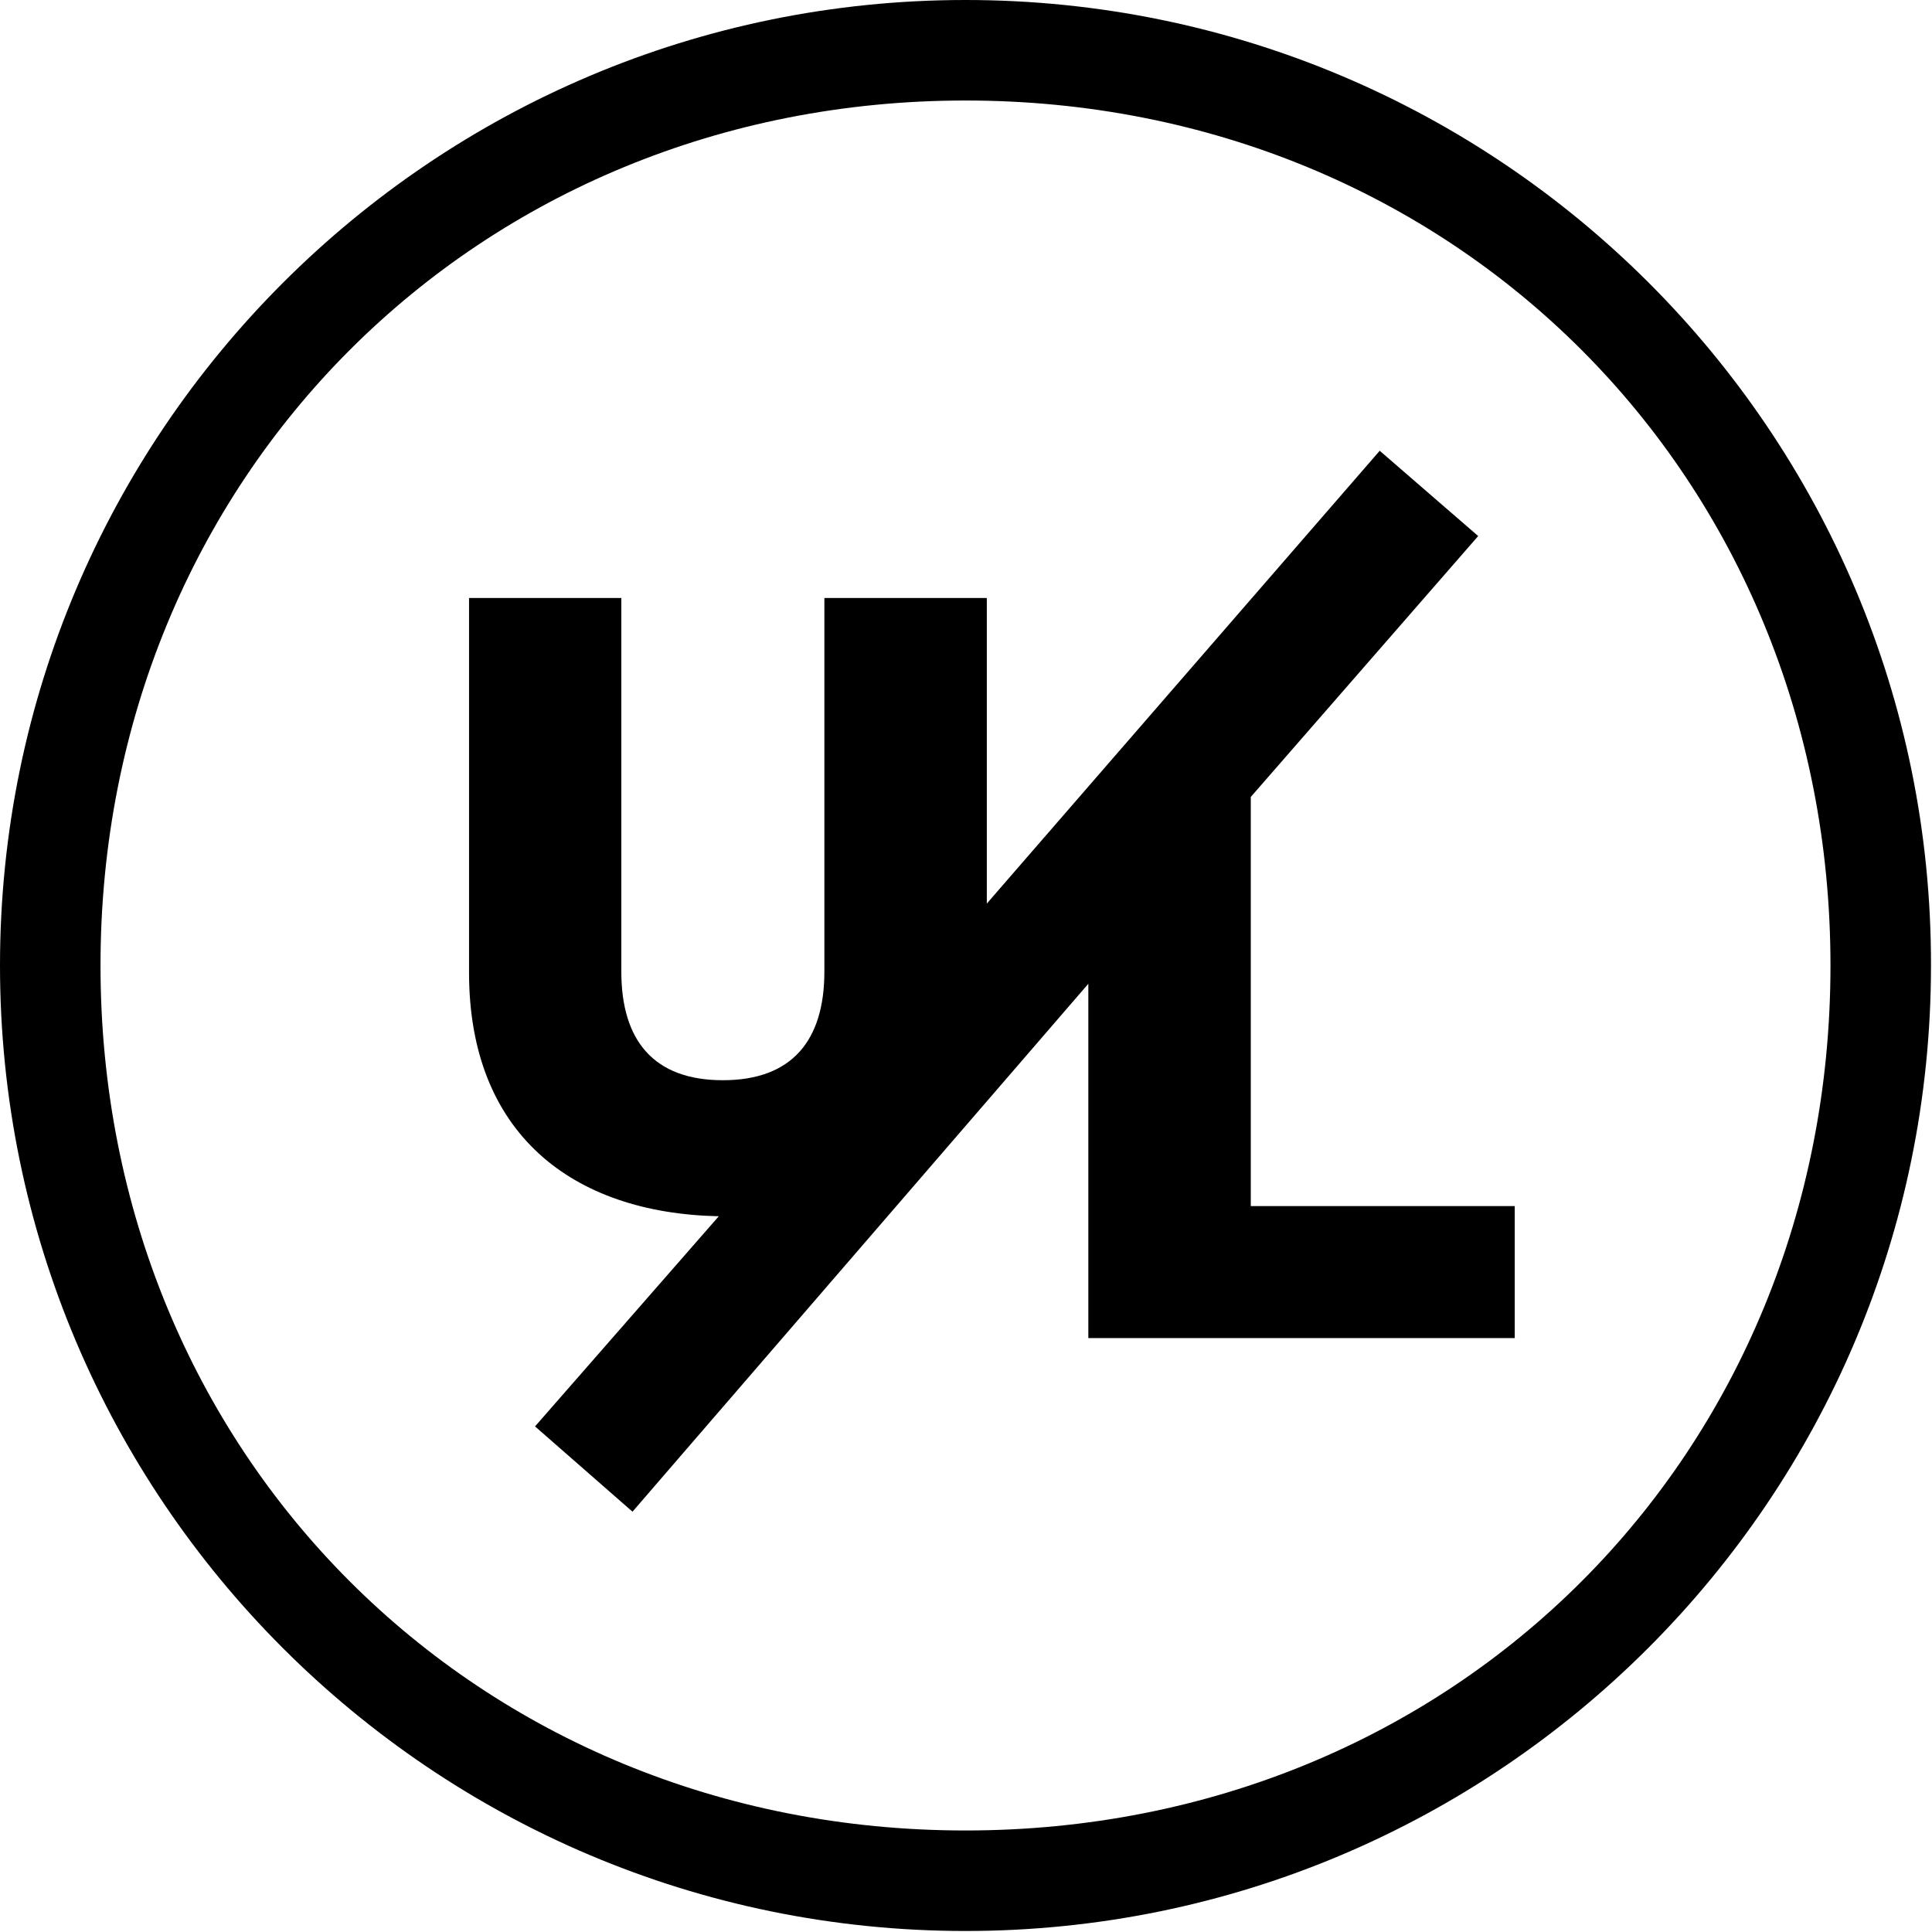
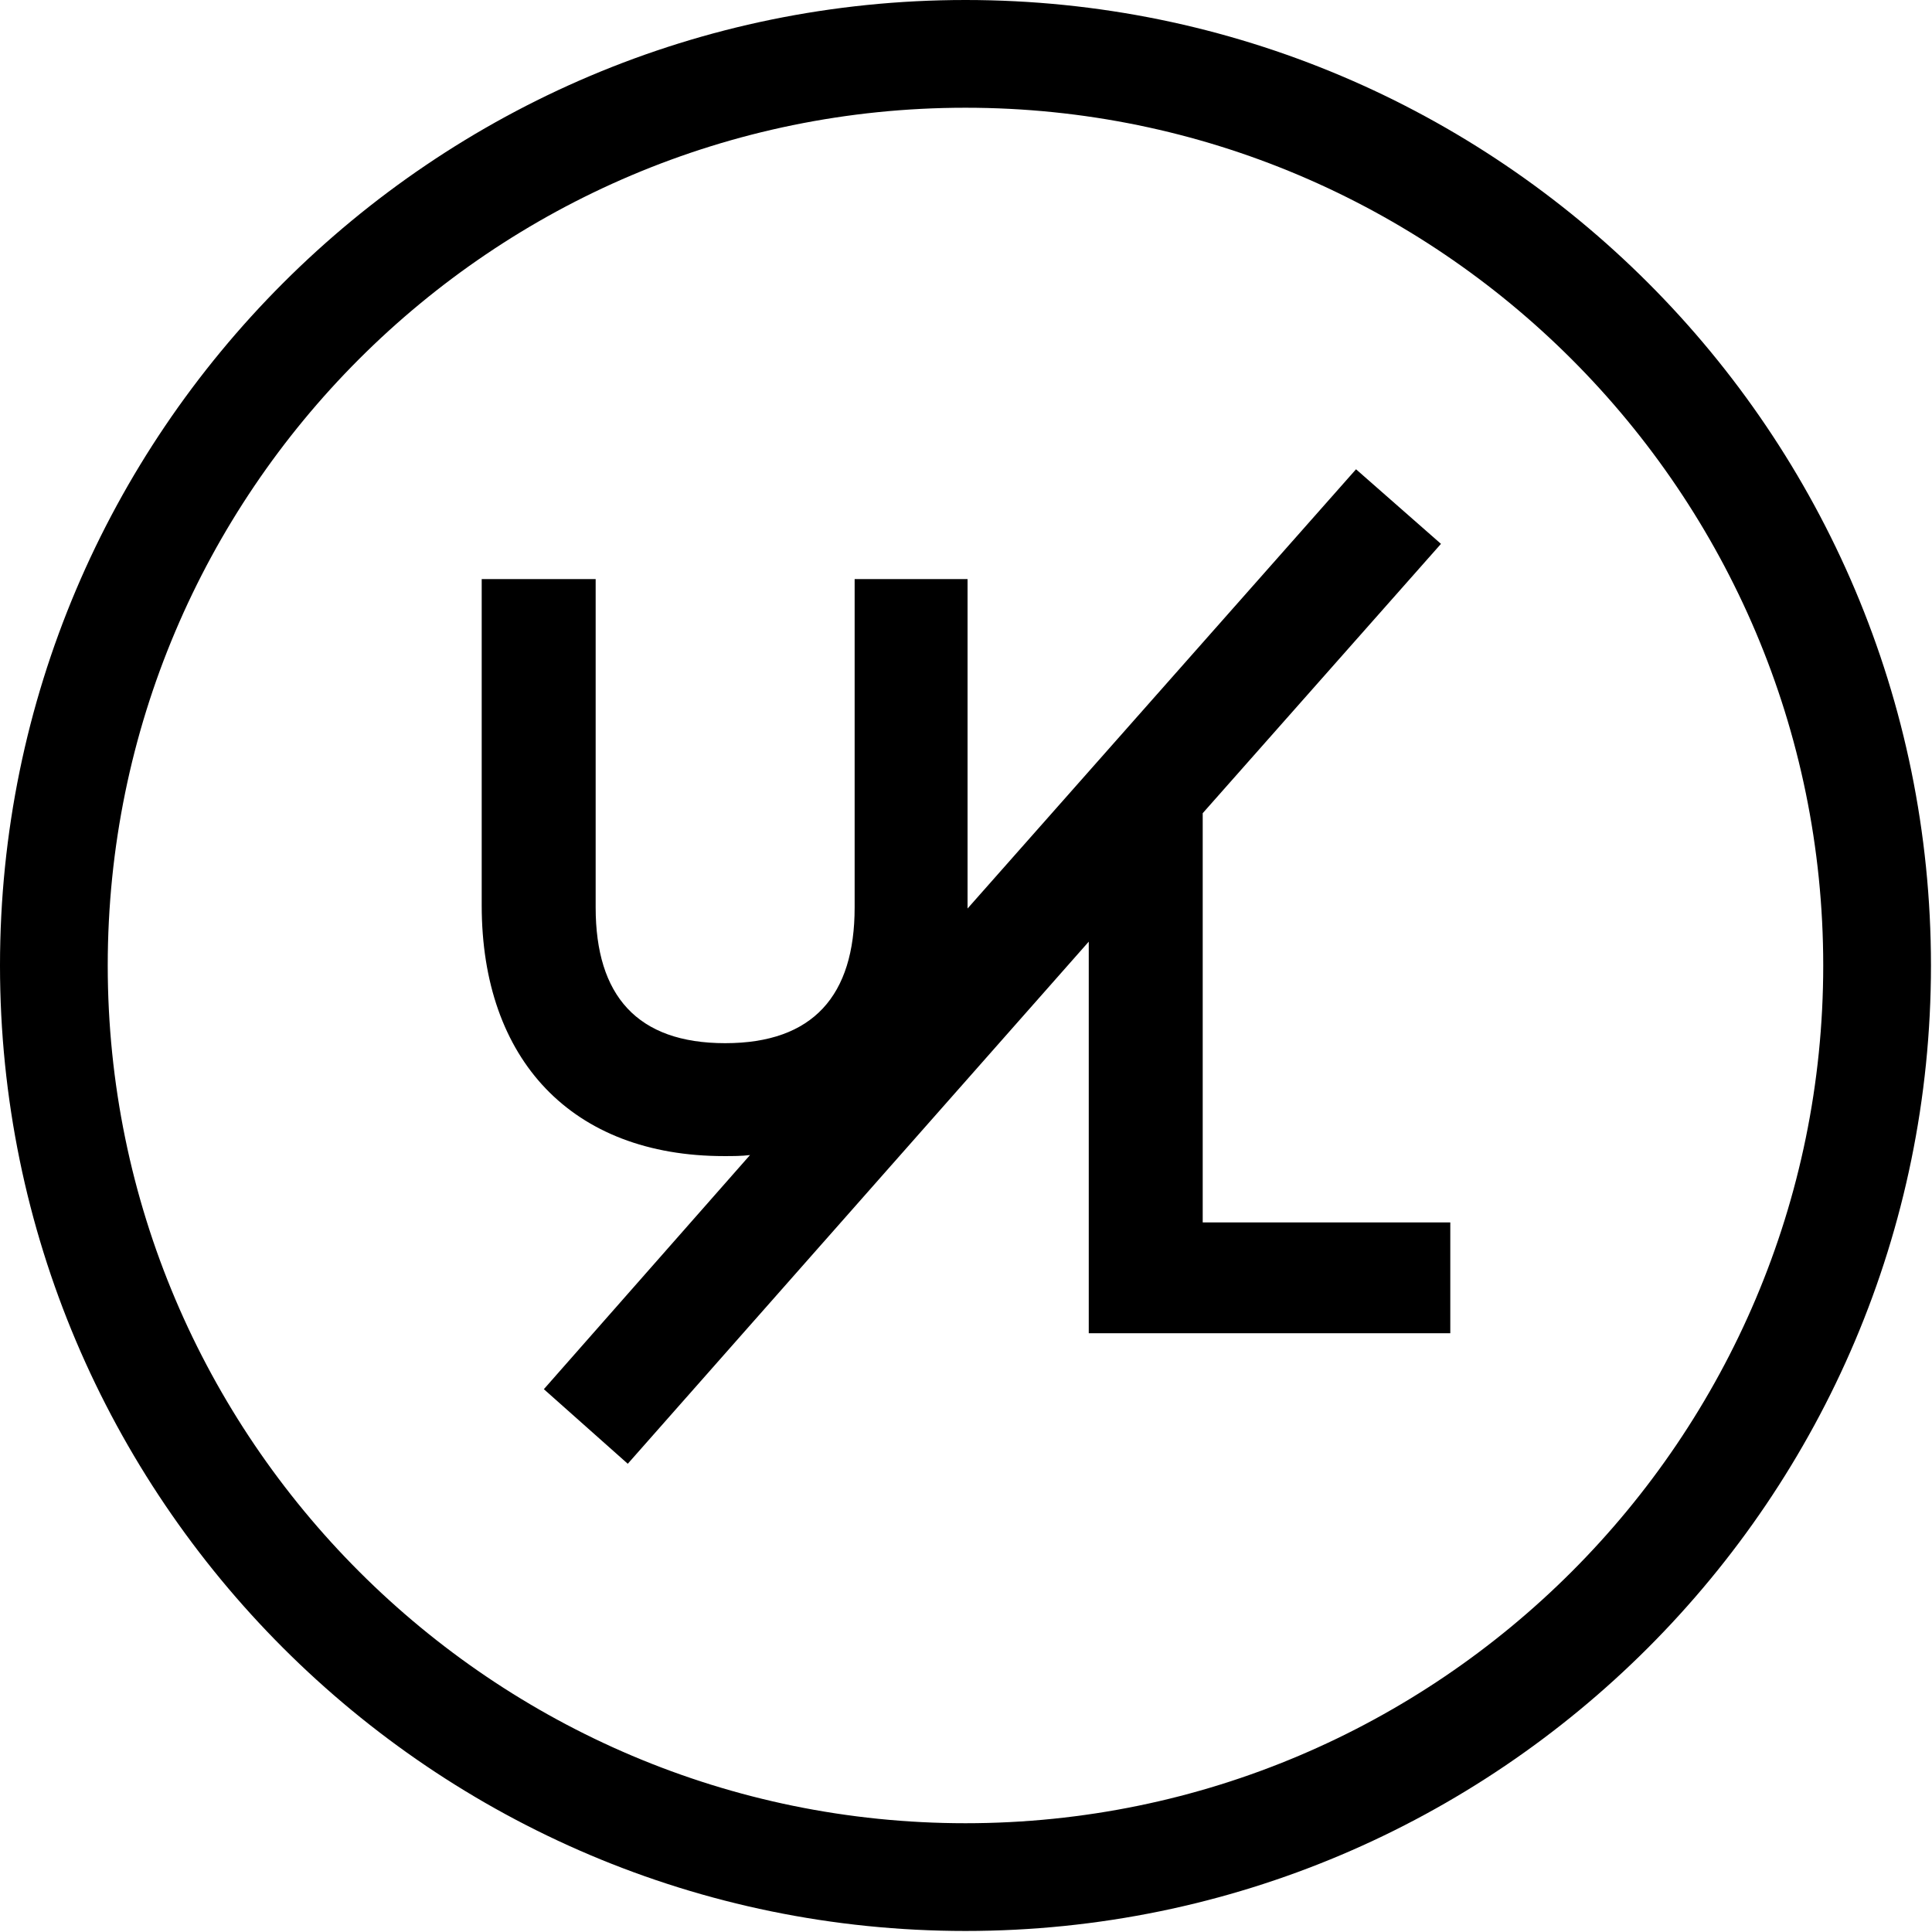
- <svg xmlns="http://www.w3.org/2000/svg" fill="currentColor" version="1.1" id="Layer_1" x="0px" y="0px" viewBox="0 0 190.3 190.3" style="enable-background:new 0 0 190.3 190.3;" xml:space="preserve">
+ <svg xmlns="http://www.w3.org/2000/svg" version="1.1" id="Layer_1" x="0px" y="0px" viewBox="0 0 186.5 186.5" style="enable-background:new 0 0 186.5 186.5;" xml:space="preserve">
  <style type="text/css">
- 	.st0{fill:none;stroke:currentColor;stroke-width:6;stroke-miterlimit:10;}
+ 	.st0{fill:none;stroke:#000000;stroke-width:4;stroke-miterlimit:10;}
</style>
  <g>
-     <path d="M123.2,78.5l22.4-25.7l-9.7-8.4L97.2,89V58.9h-16v36.8c0,6.8-3.2,10.7-10,10.7c-6.8,0-10-3.9-10-10.7V58.9h-15v36.9   c0,15.8,10.1,23.7,24.6,24l-18.1,20.7l9.6,8.4l44.9-52v34.9h42v-13h-26V78.5z" />
-     <path d="M95.1,0C42.6,0,0,42.6,0,95.1c0,52.5,42.6,95.1,95.1,95.1s95.1-42.6,95.1-95.1C190.3,42.6,147.7,0,95.1,0z M95.1,180.3   c-48.2,0-85.2-37.1-85.2-85.2C9.9,47,47,9.9,95.1,9.9c48.2,0,85.2,37.1,85.2,85.2C180.3,143.3,143.3,180.3,95.1,180.3z" />
+     <path d="M93.2,0C41.8,0,0,41.8,0,93.2s41.8,93.2,93.2,93.2s93.2-41.8,93.2-93.2S144.7,0,93.2,0z M93.2,176   c-45.6,0-82.8-37.1-82.8-82.8s37.1-82.8,82.8-82.8S176,47.6,176,93.2S138.9,176,93.2,176z" />
+     <path d="M116.1,78.5l23-26l-8.2-7.2L93.4,87.7c0-0.1,0-0.2,0-0.4V55.9H82.5v31.7c0,8.5-4,13.1-12.5,13.1c-8.5,0-12.5-4.6-12.5-13.1   V55.9H46.5v31.5c0,14.9,8.7,24.2,23.4,24.2c0.8,0,1.7,0,2.5-0.1l-19.9,22.6l8.1,7.2l44.5-50.4v37.8H140V118h-23.9V78.5z" />
  </g>
</svg>
